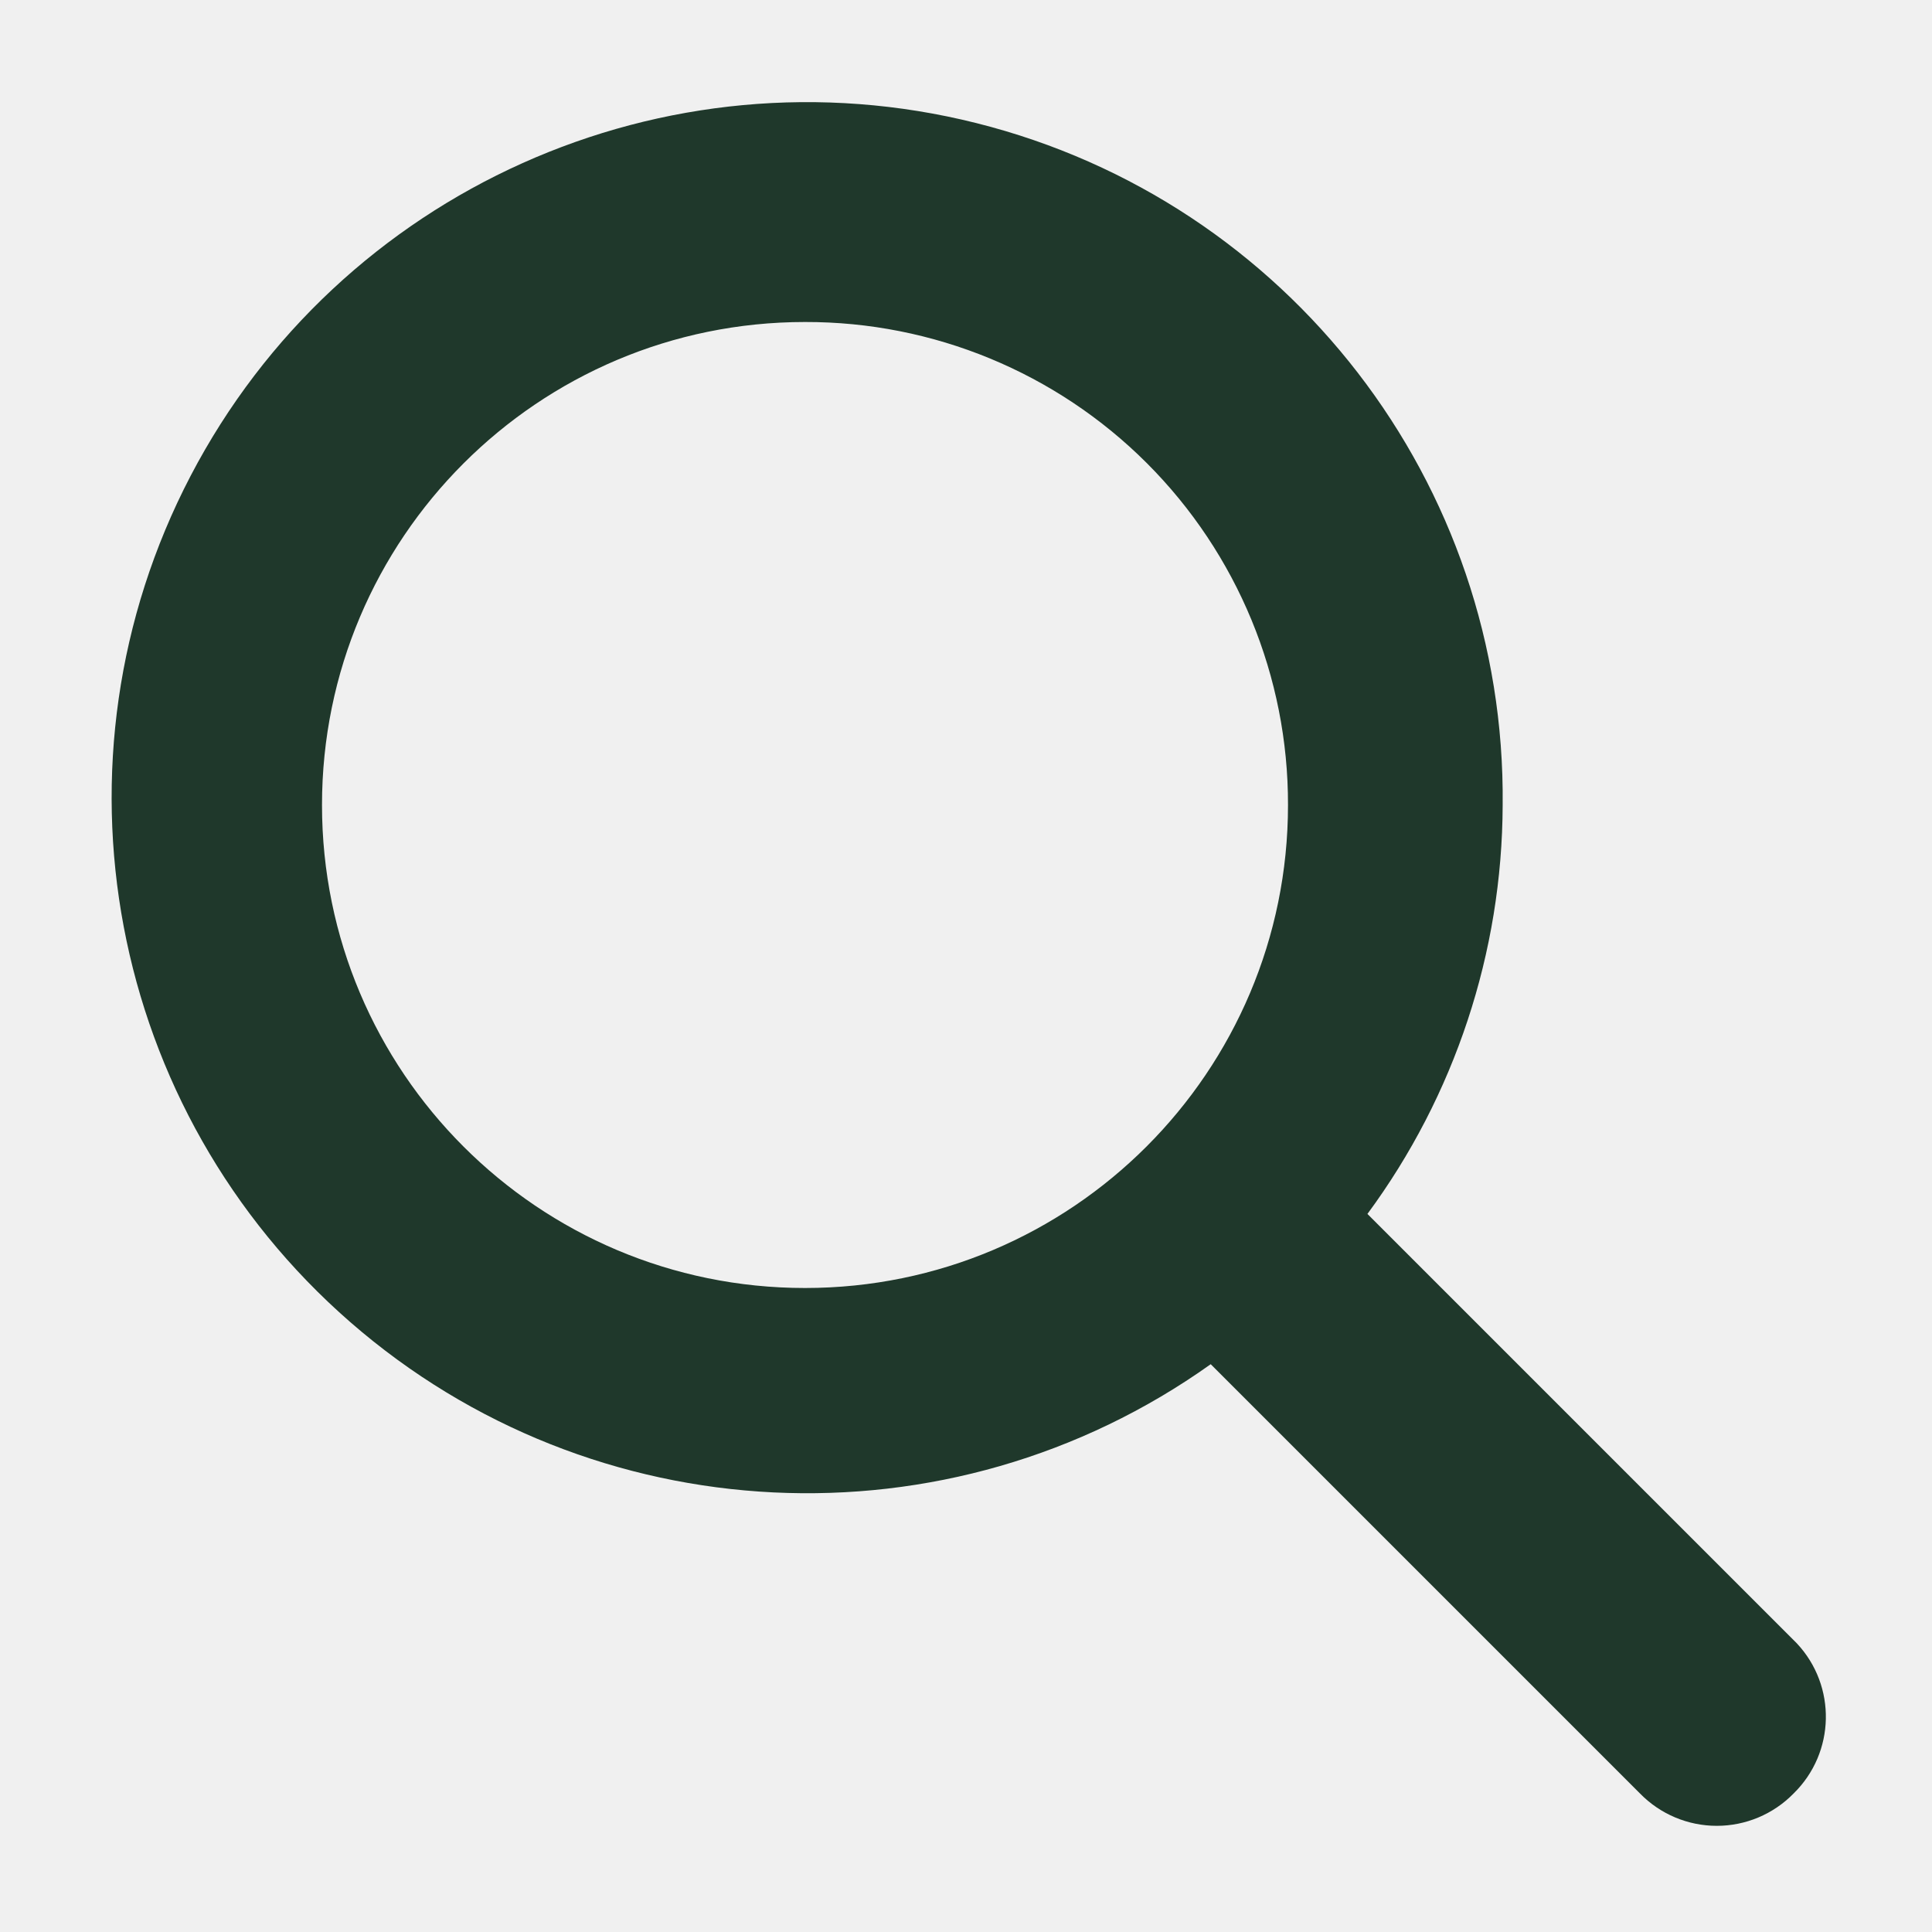
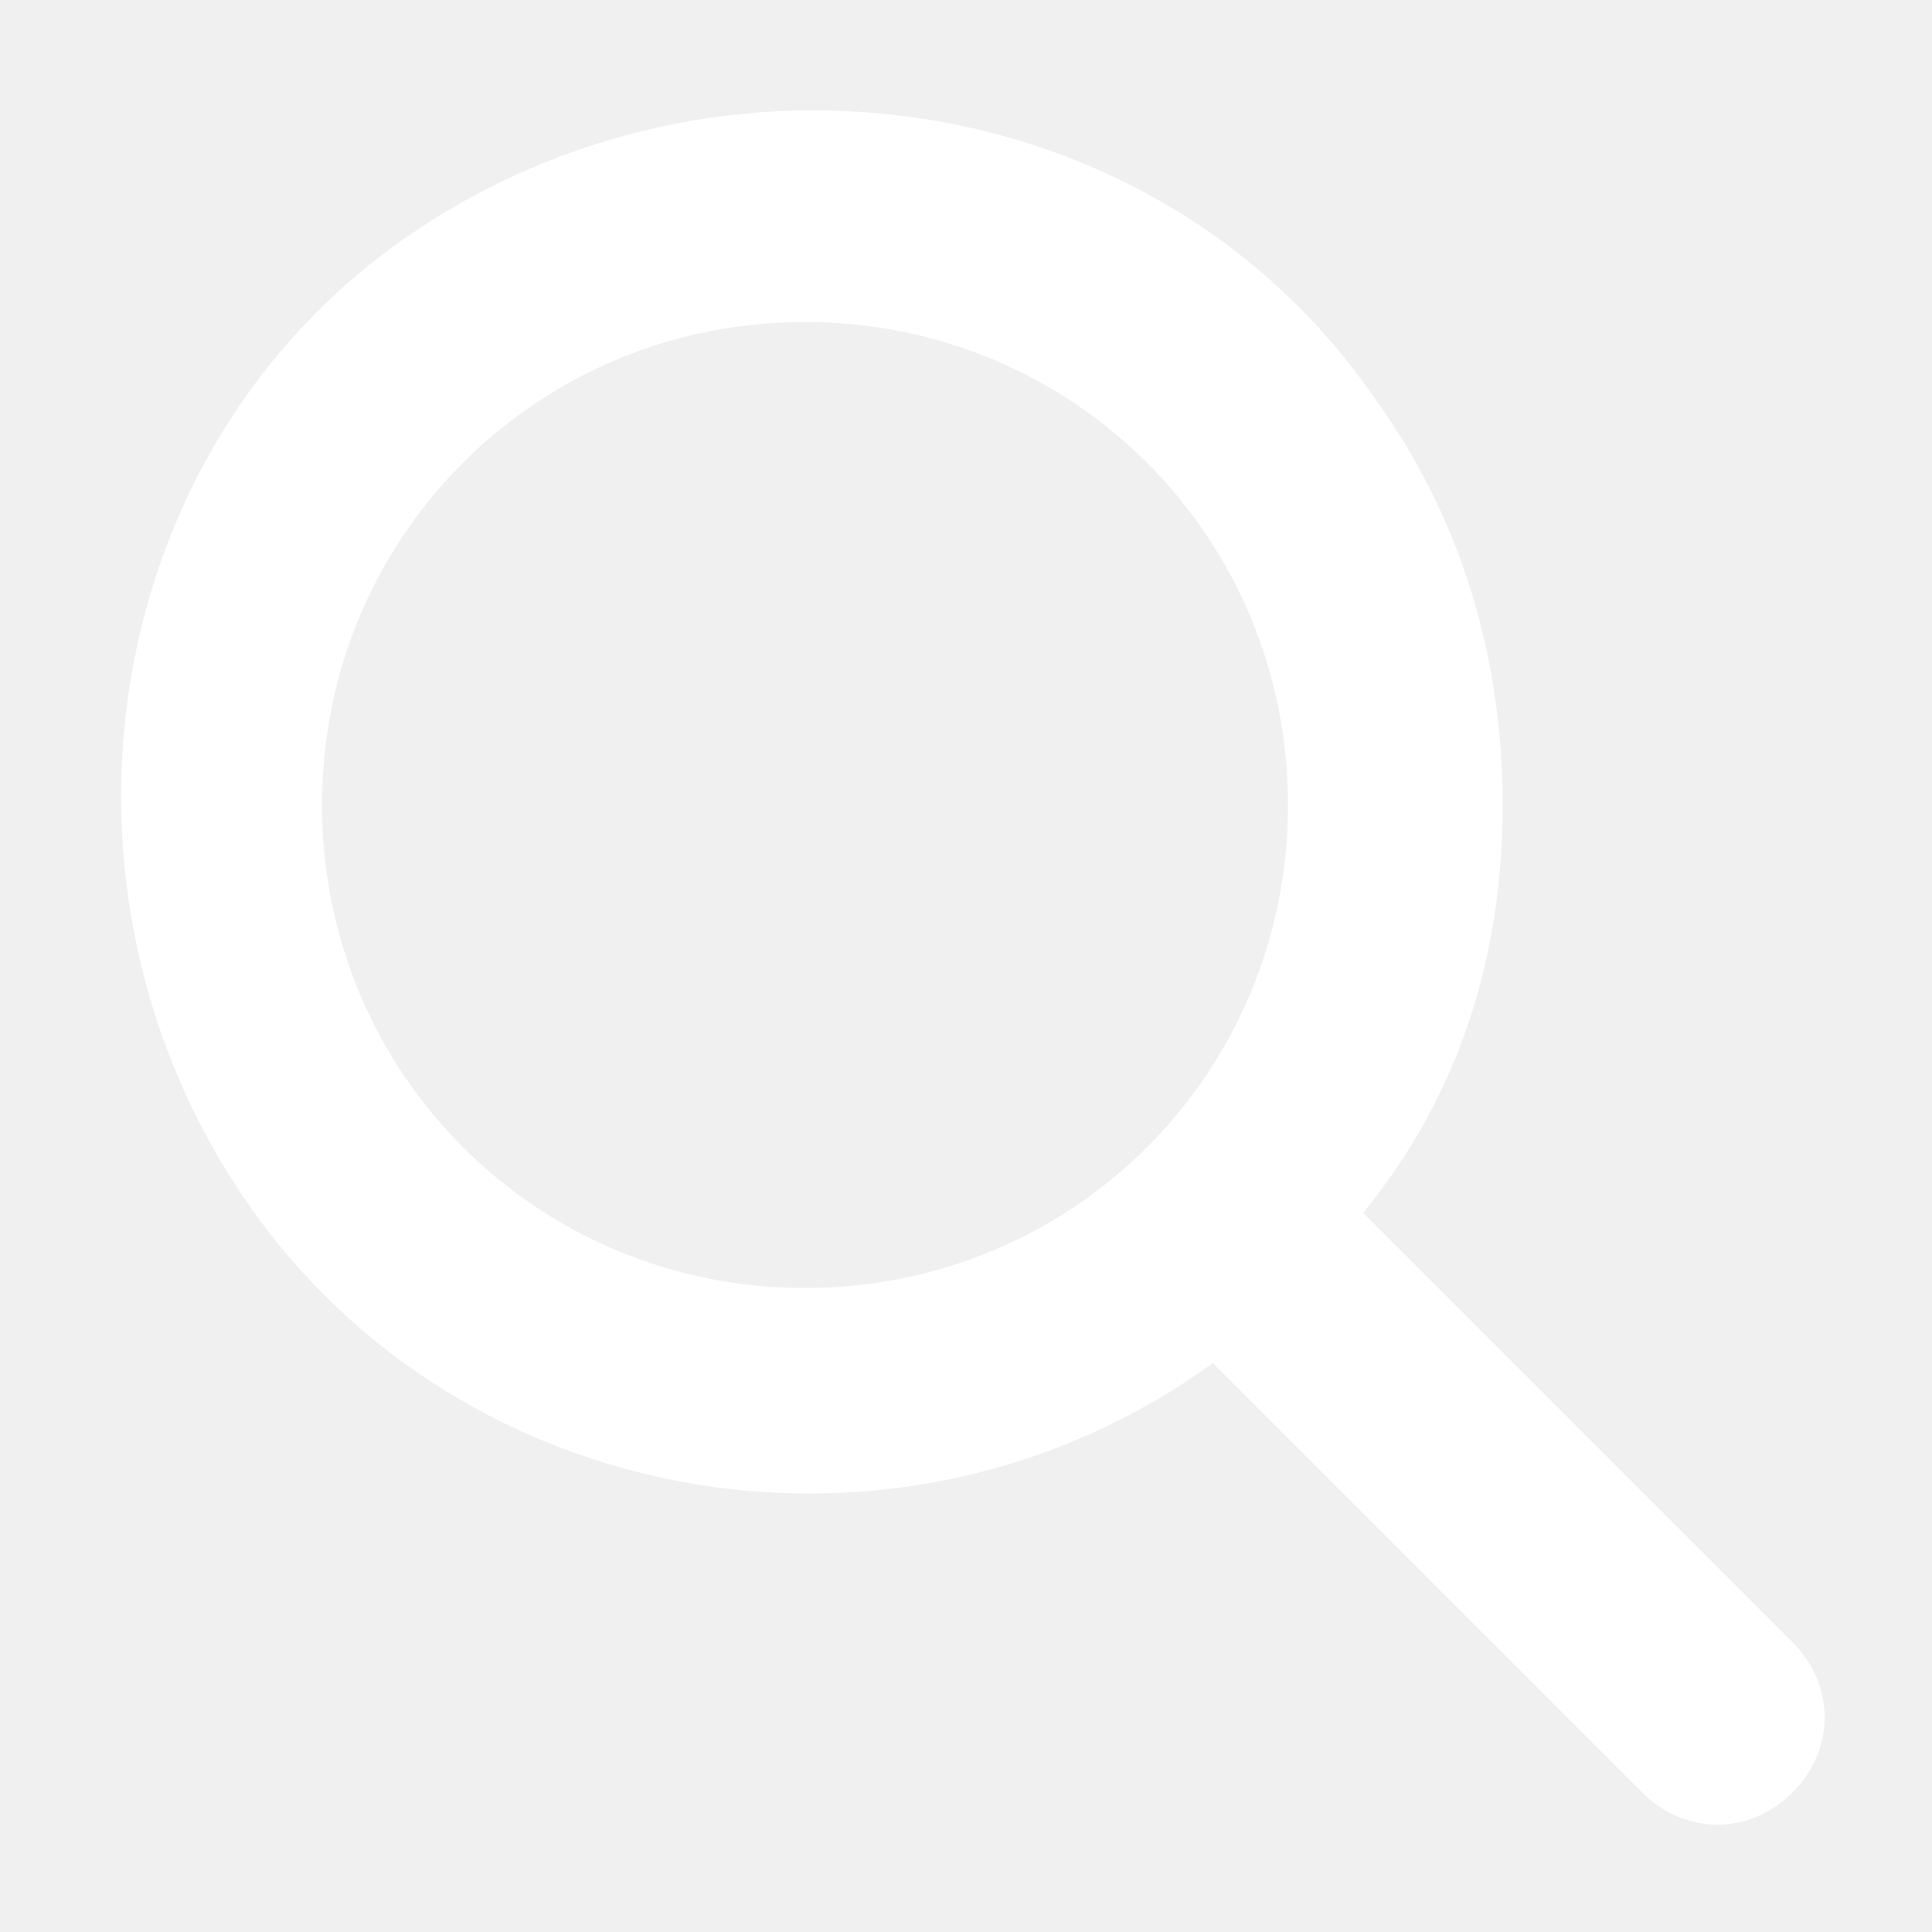
- <svg xmlns="http://www.w3.org/2000/svg" id="be6f6ec6-70ff-4ca2-bc9a-7f0e8bec7680" data-name="Ebene 1" viewBox="0 0 18 18">
-   <defs>
-     <style>.b6c5abc7-62e6-4420-976b-8411fa4ad319{fill:#1f382b;fill-rule:evenodd;}</style>
-   </defs>
-   <path class="b6c5abc7-62e6-4420-976b-8411fa4ad319" d="M16.71,16.71a1,1,0,0,1-1.43,0l-4-4A6.48,6.48,0,1,1,14,7.5a6.45,6.45,0,0,1-1.26,3.81l4,4A1,1,0,0,1,16.71,16.71ZM7.5,3A4.5,4.5,0,1,0,12,7.5,4.49,4.49,0,0,0,7.5,3Z" />
+ <svg xmlns="http://www.w3.org/2000/svg" version="1.1" id="be6f6ec6-70ff-4ca2-bc9a-7f0e8bec7680" x="0px" y="0px" viewBox="0 0 18 18" style="enable-background:new 0 0 18 18;" xml:space="preserve">
+   <style type="text/css">
+ 	.st0{fill-rule:evenodd;clip-rule:evenodd;fill:#FFFFFF;}
+ </style>
+   <path class="st0" d="M16.7,16.7c-0.4,0.4-1,0.4-1.4,0c0,0,0,0,0,0l-4-4c-2.9,2.1-7,1.4-9-1.5s-1.4-7,1.5-9s7-1.4,9,1.5  C13.6,4.8,14,6.1,14,7.5c0,1.4-0.4,2.7-1.3,3.8l4,4C17.1,15.7,17.1,16.3,16.7,16.7z M7.5,3C5,3,3,5,3,7.5S5,12,7.5,12S12,10,12,7.5  C12,5,10,3,7.5,3C7.5,3,7.5,3,7.5,3z" />
</svg>
